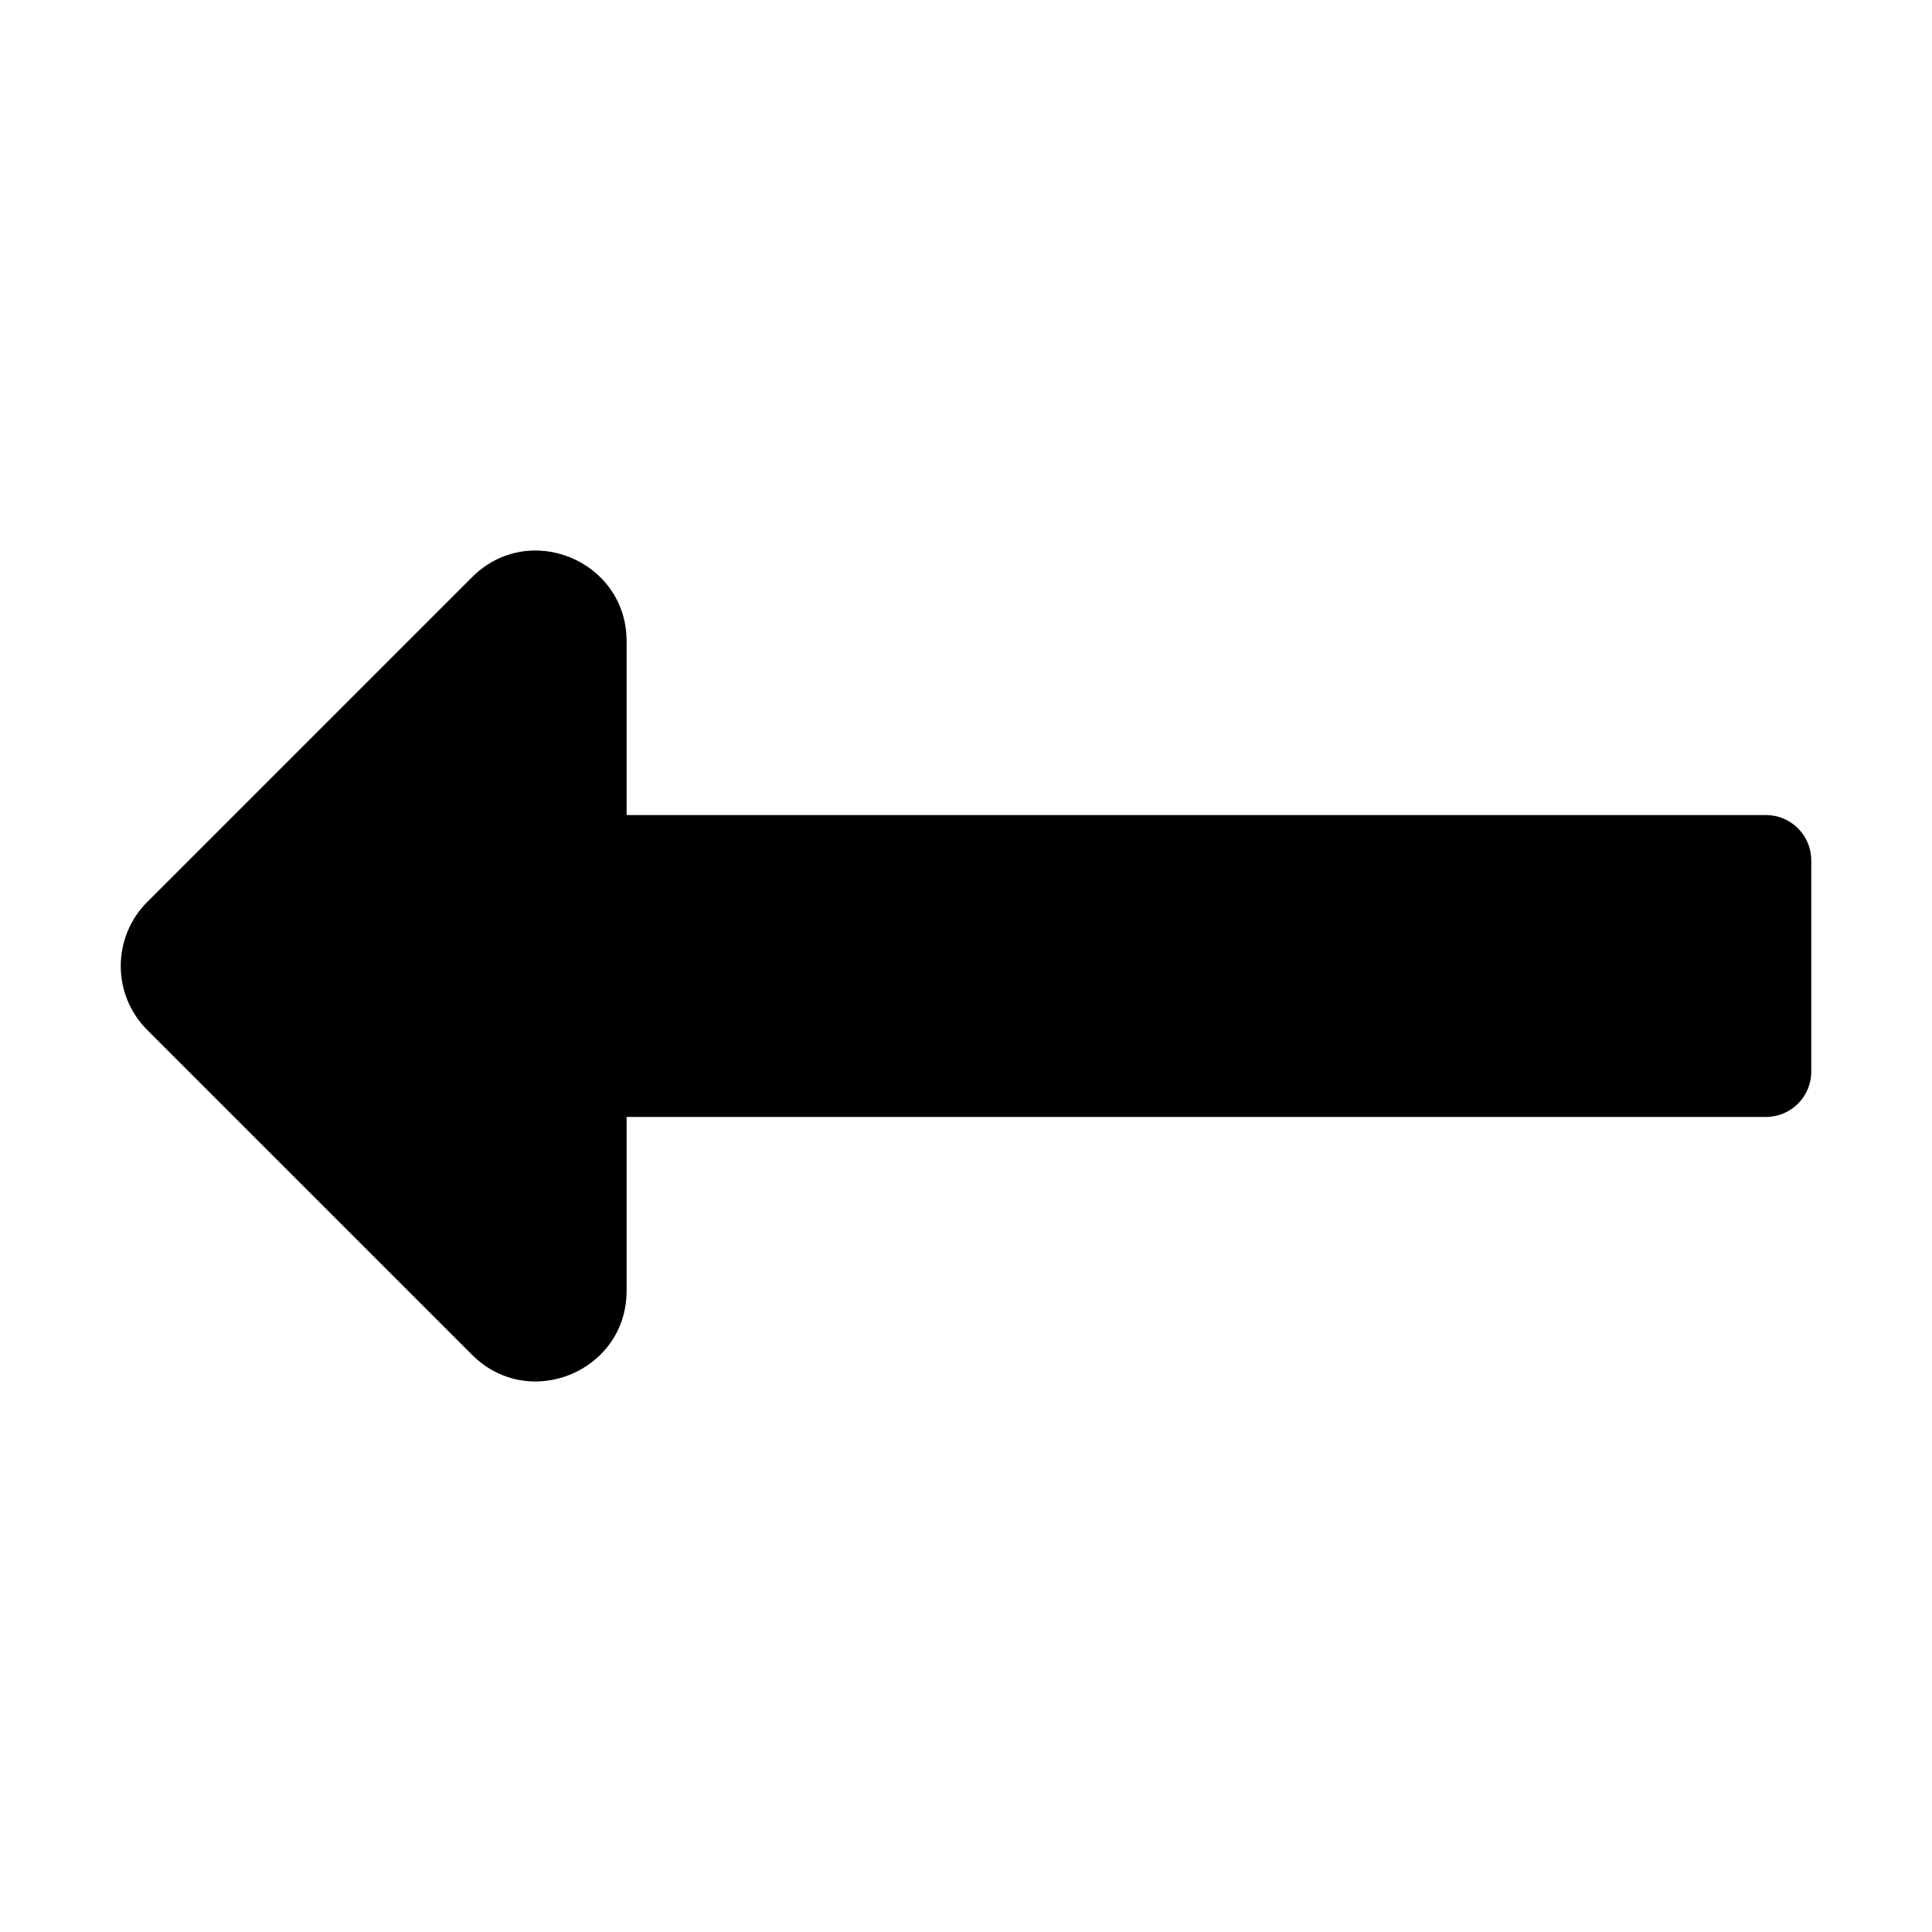
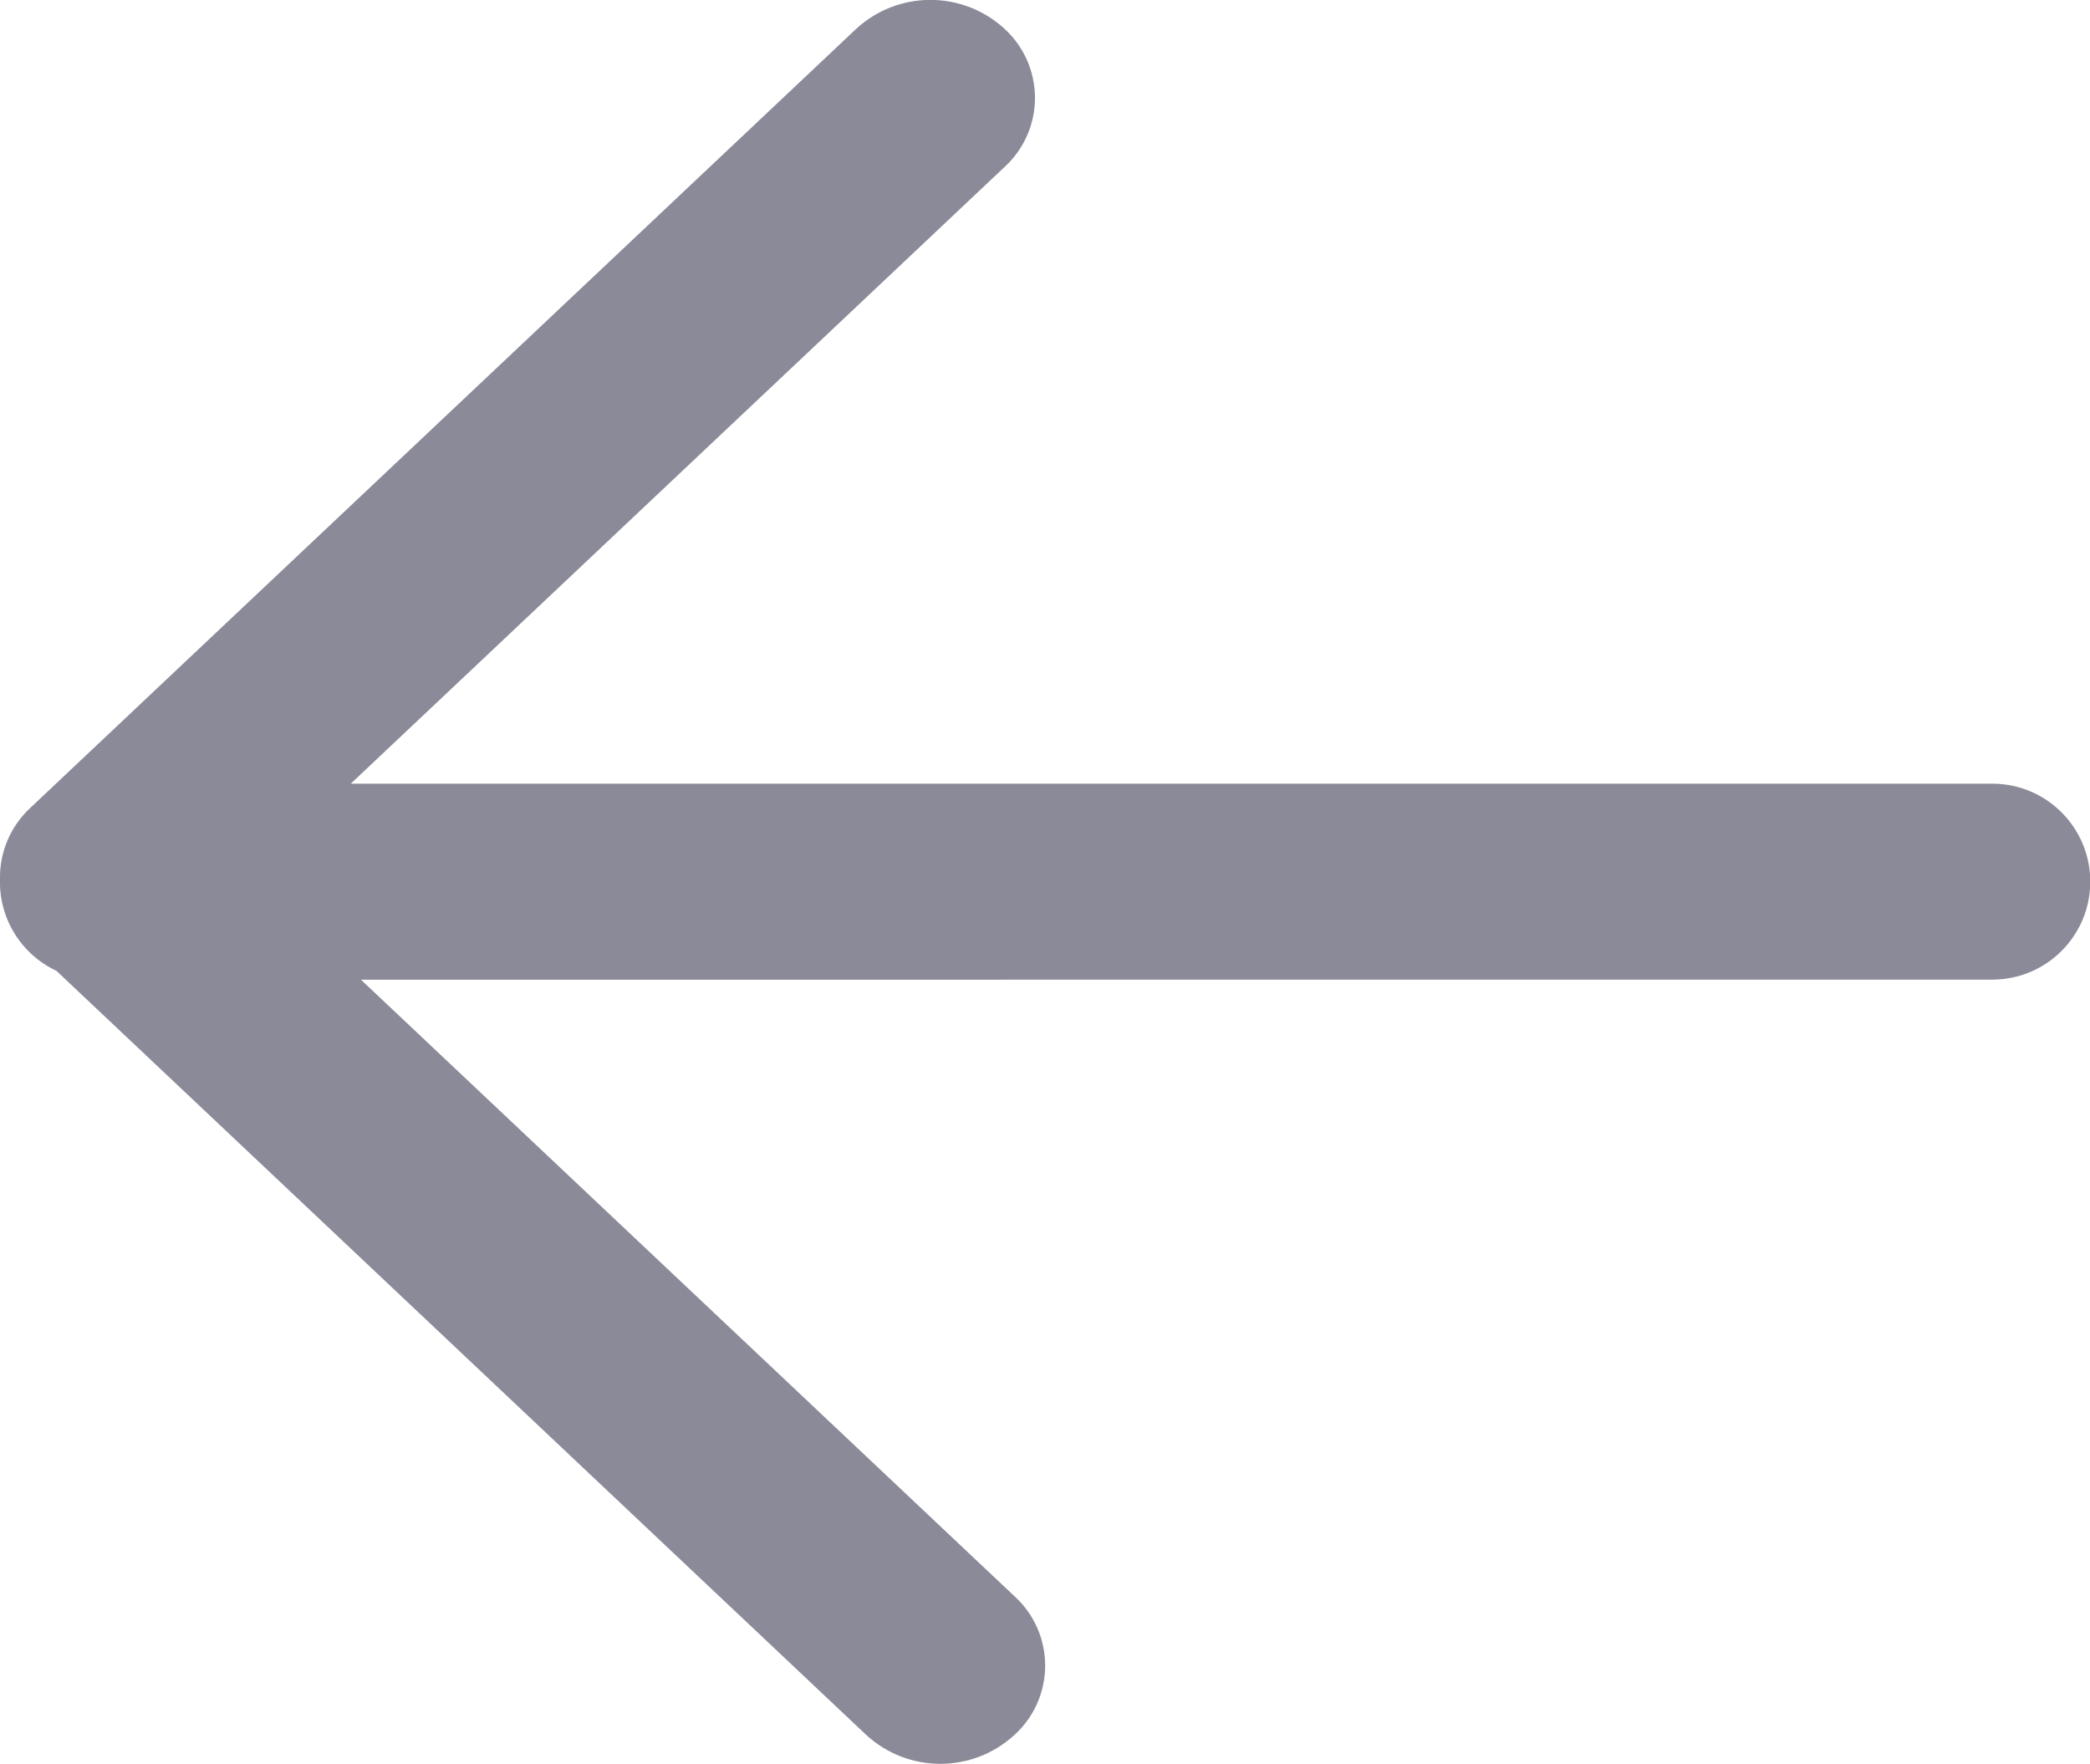
- <svg xmlns="http://www.w3.org/2000/svg" t="1590746388583" class="icon" viewBox="0 0 1024 1024" version="1.1" p-id="14840" width="200" height="200">
+ <svg xmlns="http://www.w3.org/2000/svg" width="24" height="20.25" viewBox="0 0 24 20.25">
  <defs>
-     <style type="text/css" />
+     <style>.a{fill:#8a8a99;}</style>
  </defs>
-   <path d="M332.119 592H936.001c13.254 0 24-10.746 24-24v-112c0-13.254-10.746-24-24-24H332.119v-92.118c0-42.764-51.702-64.18-81.942-33.942L78.059 478.058c-18.746 18.746-18.746 49.138 0 67.882l172.118 172.118c30.238 30.238 81.942 8.822 81.942-33.942V592z" fill="" p-id="14841" />
+   <path class="a" d="M25.145,124.375l7.508,7.083a1.075,1.075,0,0,1-.005,1.59,1.257,1.257,0,0,1-1.7,0l-9.3-8.775A1.125,1.125,0,0,1,21,123.221a1.087,1.087,0,0,1,.349-.82l9.482-8.944a1.258,1.258,0,0,1,1.7-.005,1.075,1.075,0,0,1,.005,1.59l-7.508,7.082h18.85a1.125,1.125,0,0,1,0,2.25Z" transform="translate(-21 -113.125)" />
</svg>
